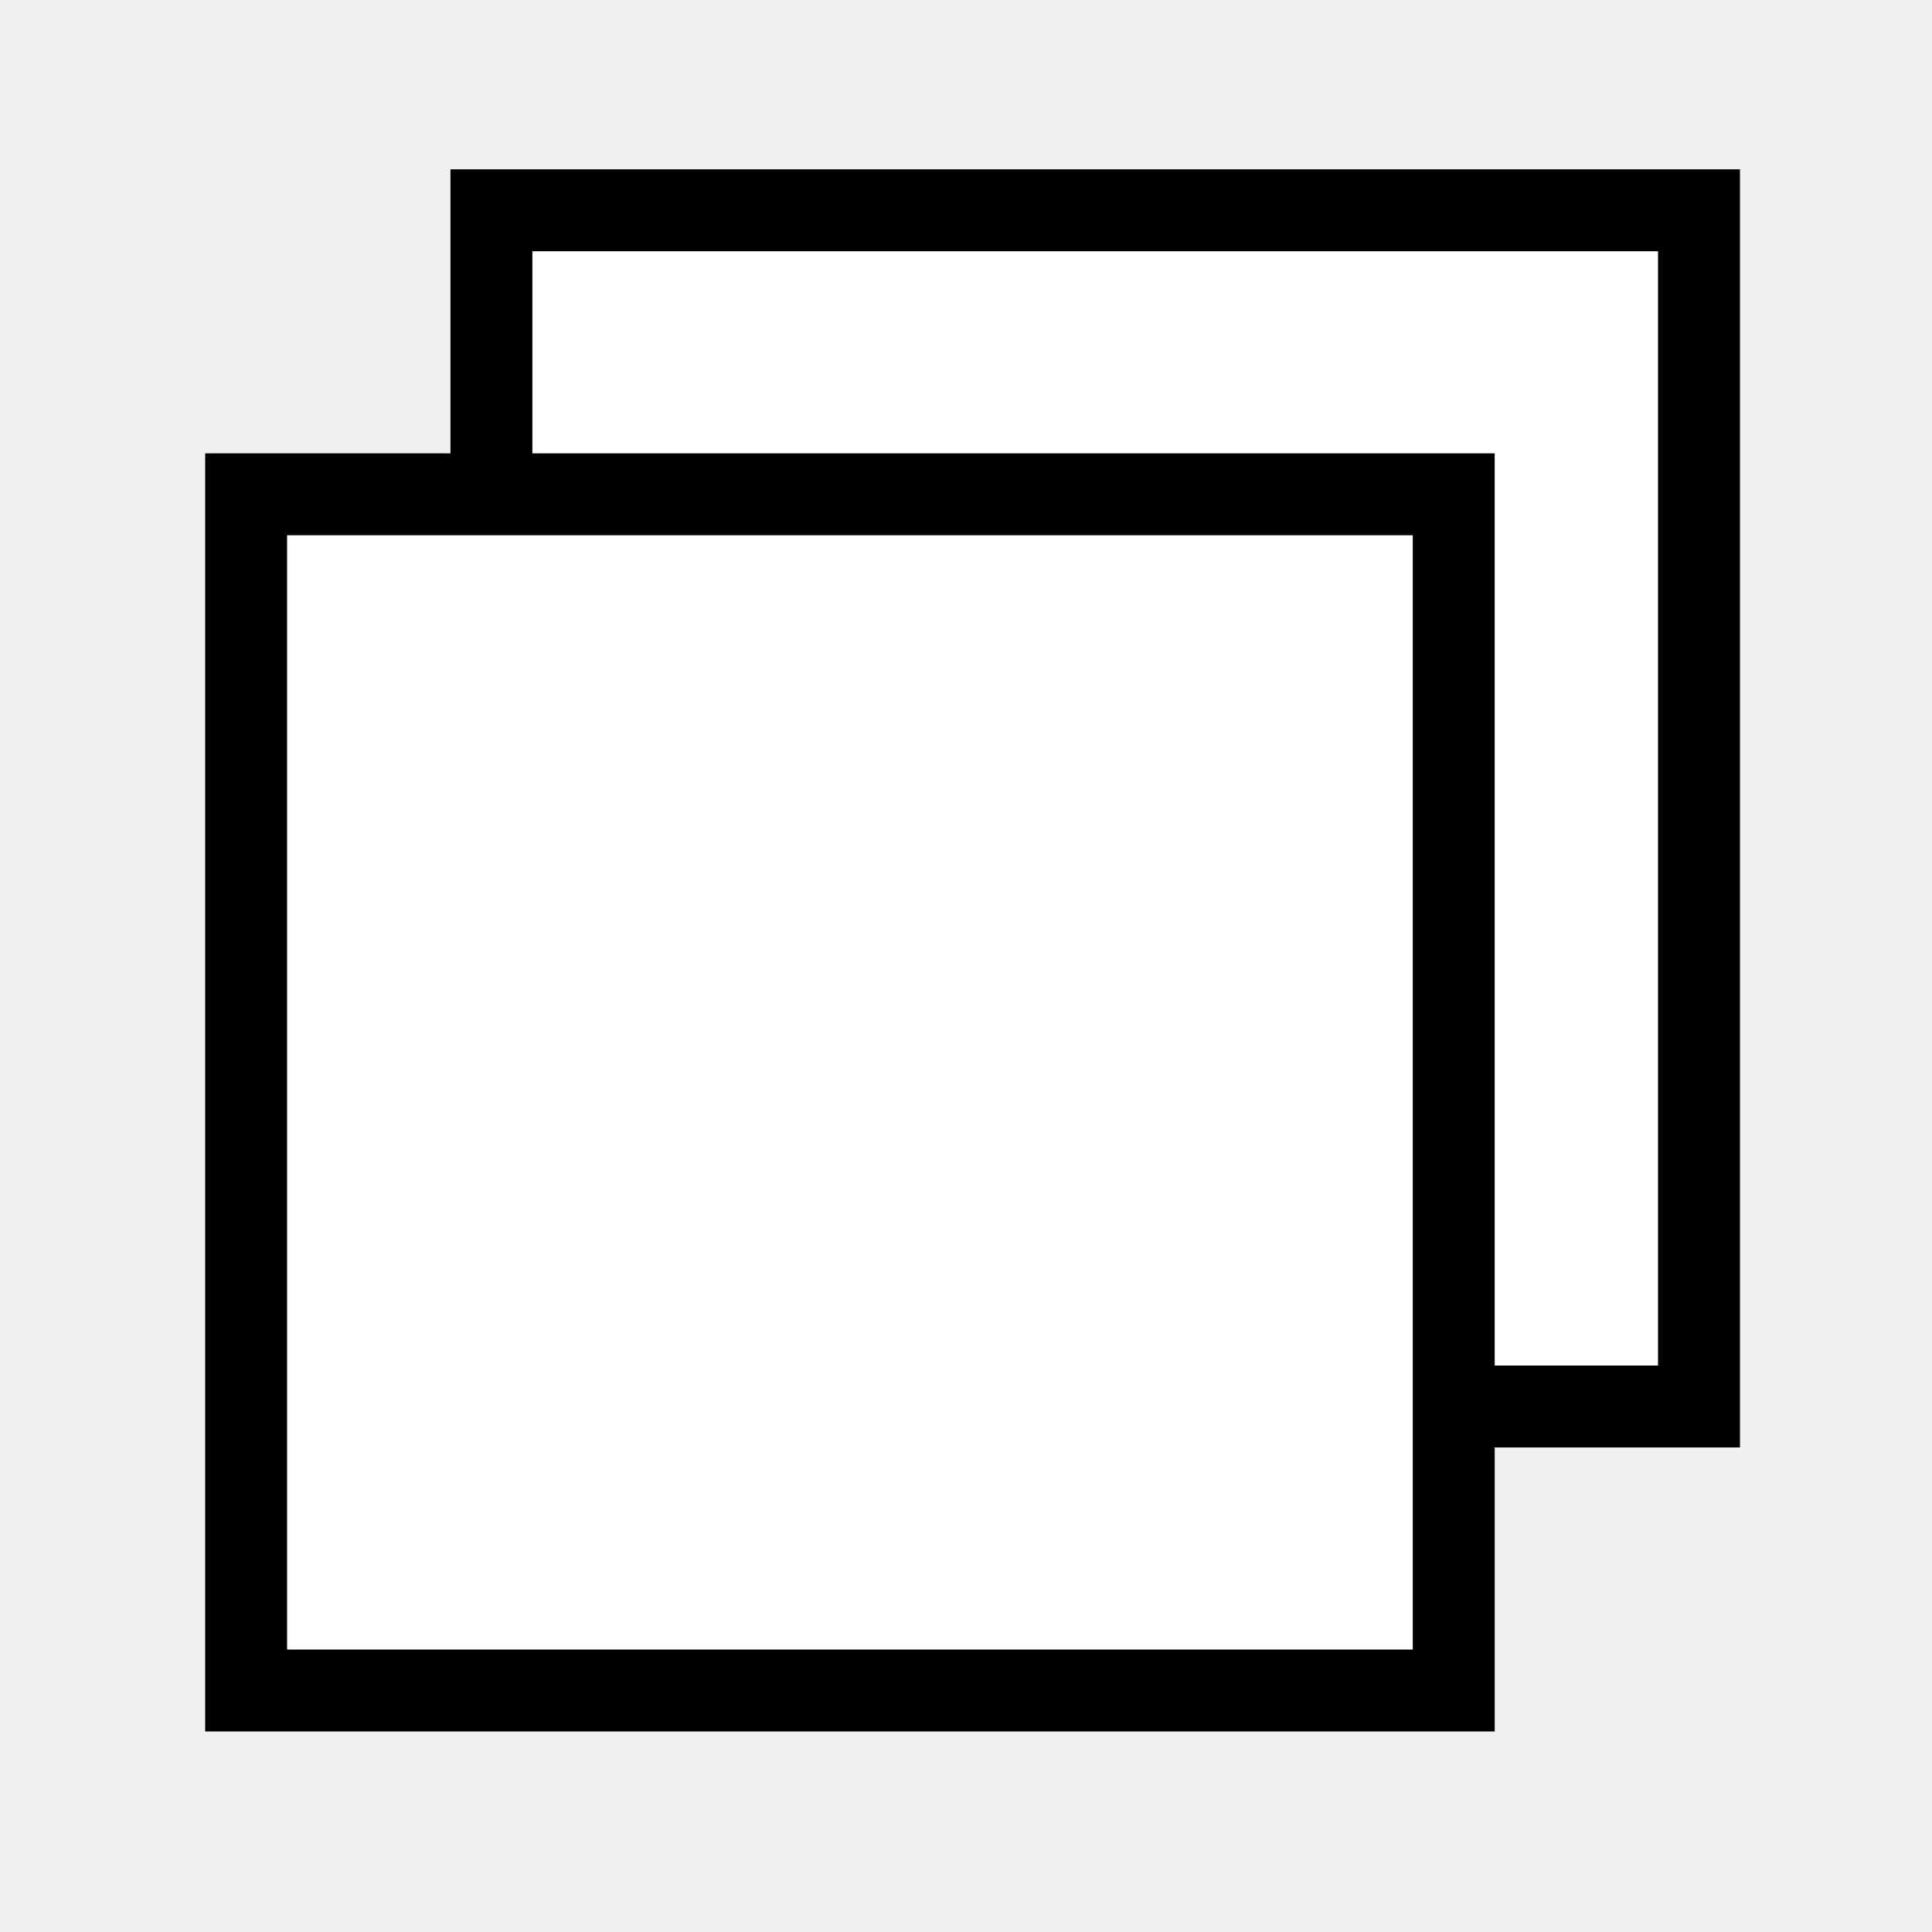
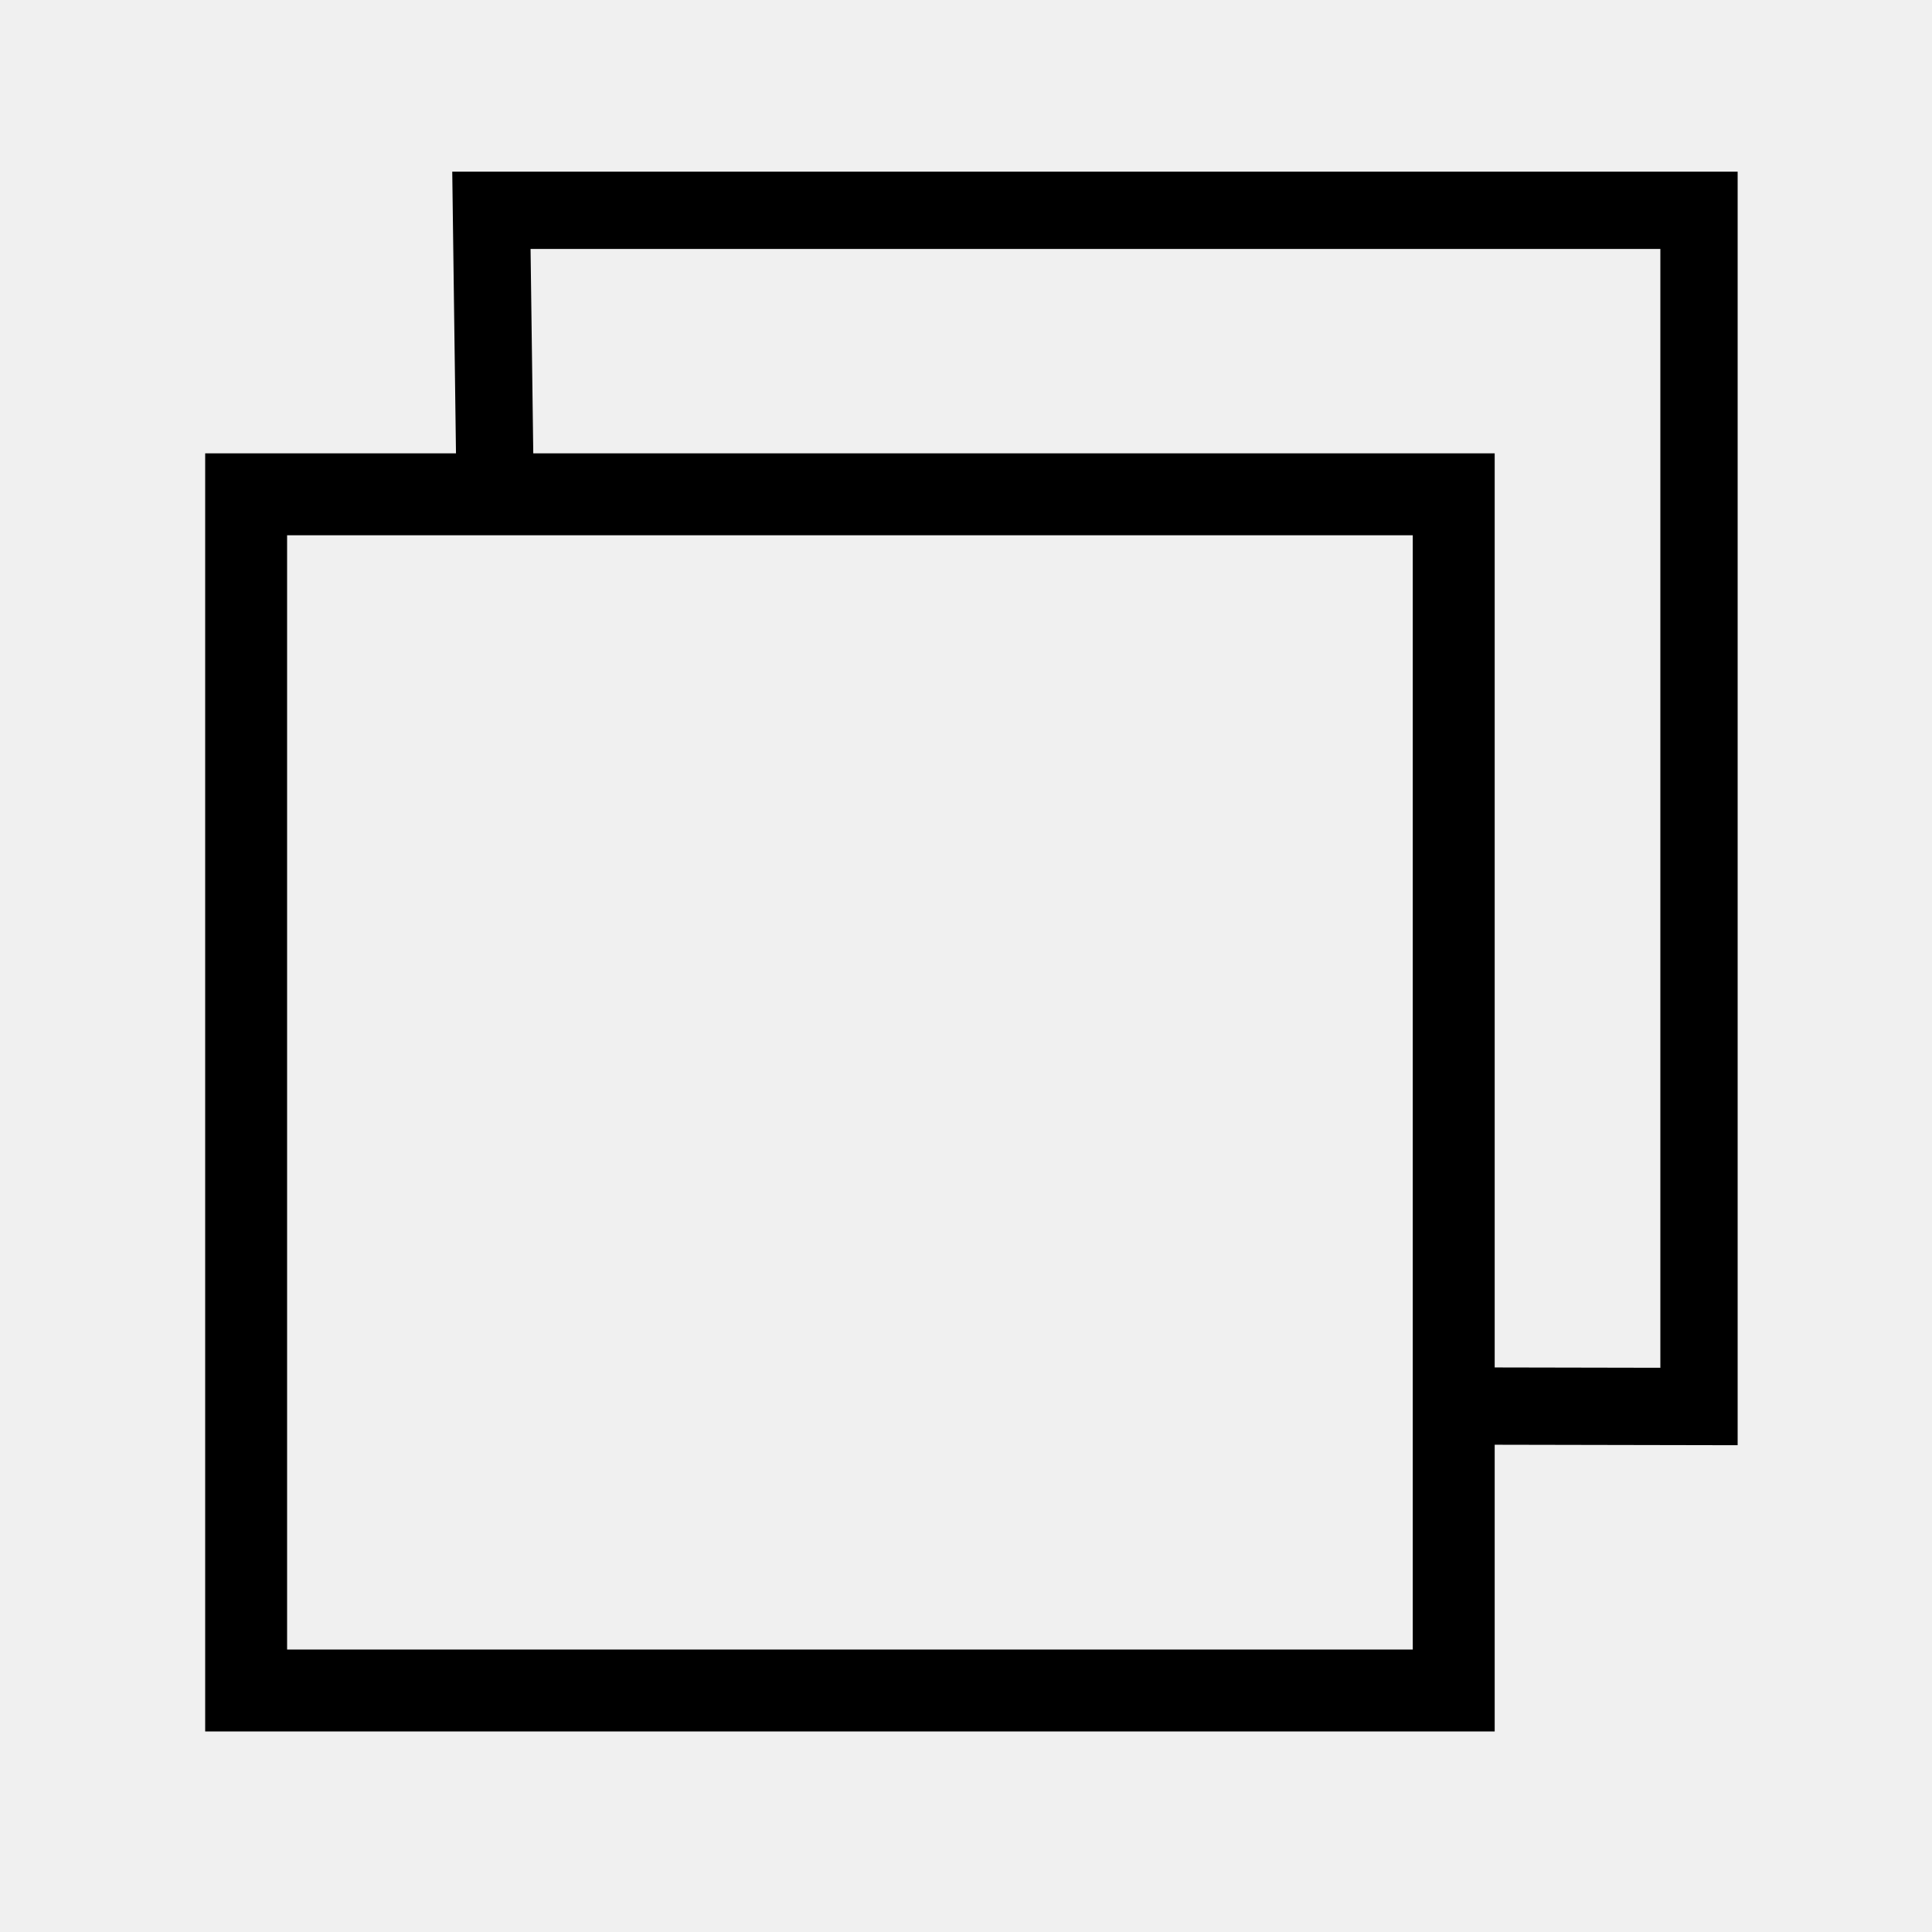
<svg xmlns="http://www.w3.org/2000/svg" width="20mm" height="20mm" viewBox="0 0 20 20" version="1.1" id="svg8">
  <defs id="defs2" />
  <g id="layer1" transform="translate(0,-277)">
-     <rect y="279.177" x="5.087" height="12.383" width="12.501" id="rect821" style="opacity:1;fill:#ffffff;fill-opacity:1;stroke:#000000;stroke-width:0.848;stroke-miterlimit:4;stroke-dasharray:none;stroke-opacity:1" />
-     <rect style="opacity:1;fill:#ffffff;fill-opacity:1;stroke:#000000;stroke-width:0.848;stroke-miterlimit:4;stroke-dasharray:none;stroke-opacity:1" id="rect819" width="12.501" height="12.383" x="2.548" y="282.117" />
+     <rect style="opacity:1;fill:none;fill-opacity:1;stroke:#000000;stroke-width:0.848;stroke-miterlimit:4;stroke-dasharray:none;stroke-opacity:1" id="rect819" width="12.501" height="12.383" x="2.548" y="282.117" />
+     <path style="fill:none;stroke:#000000;stroke-width:0.8;stroke-linecap:butt;stroke-linejoin:miter;stroke-opacity:1;stroke-miterlimit:4;stroke-dasharray:none" d="m 5.126,282.117 -0.039,-2.94 h 12.501 v 12.383 l -2.54,-0.005" id="path820" />
  </g>
</svg>
